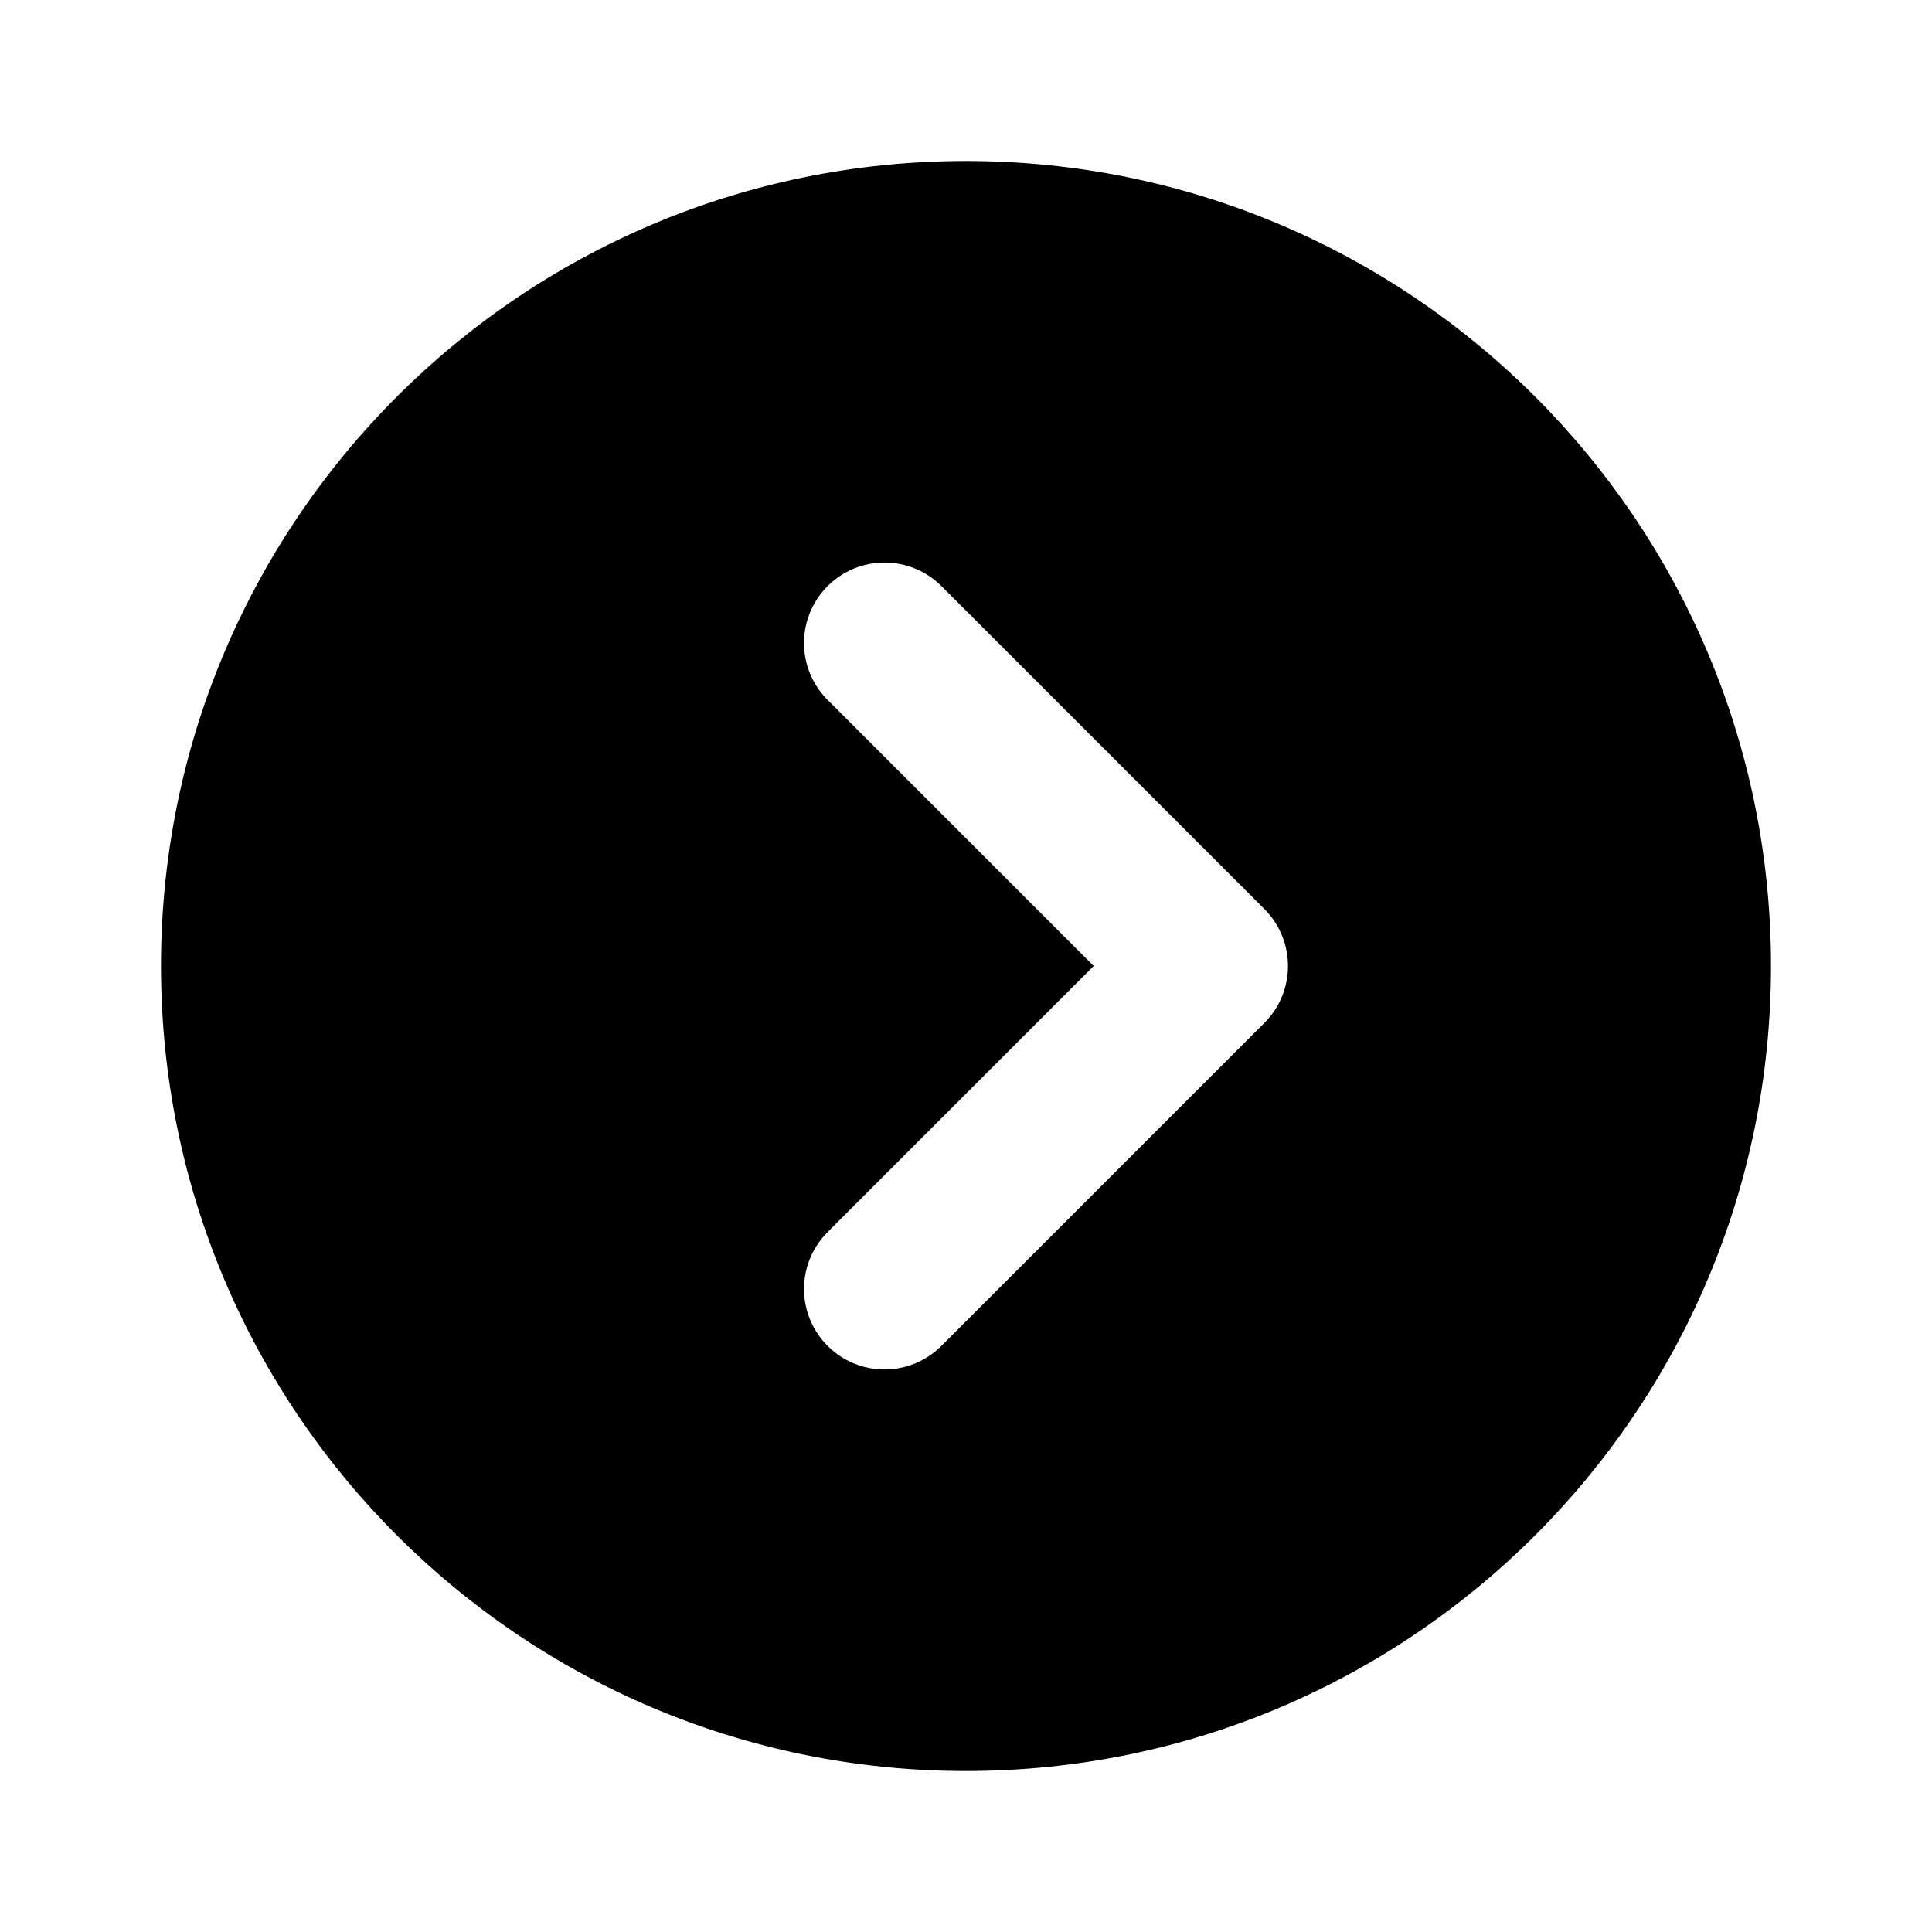
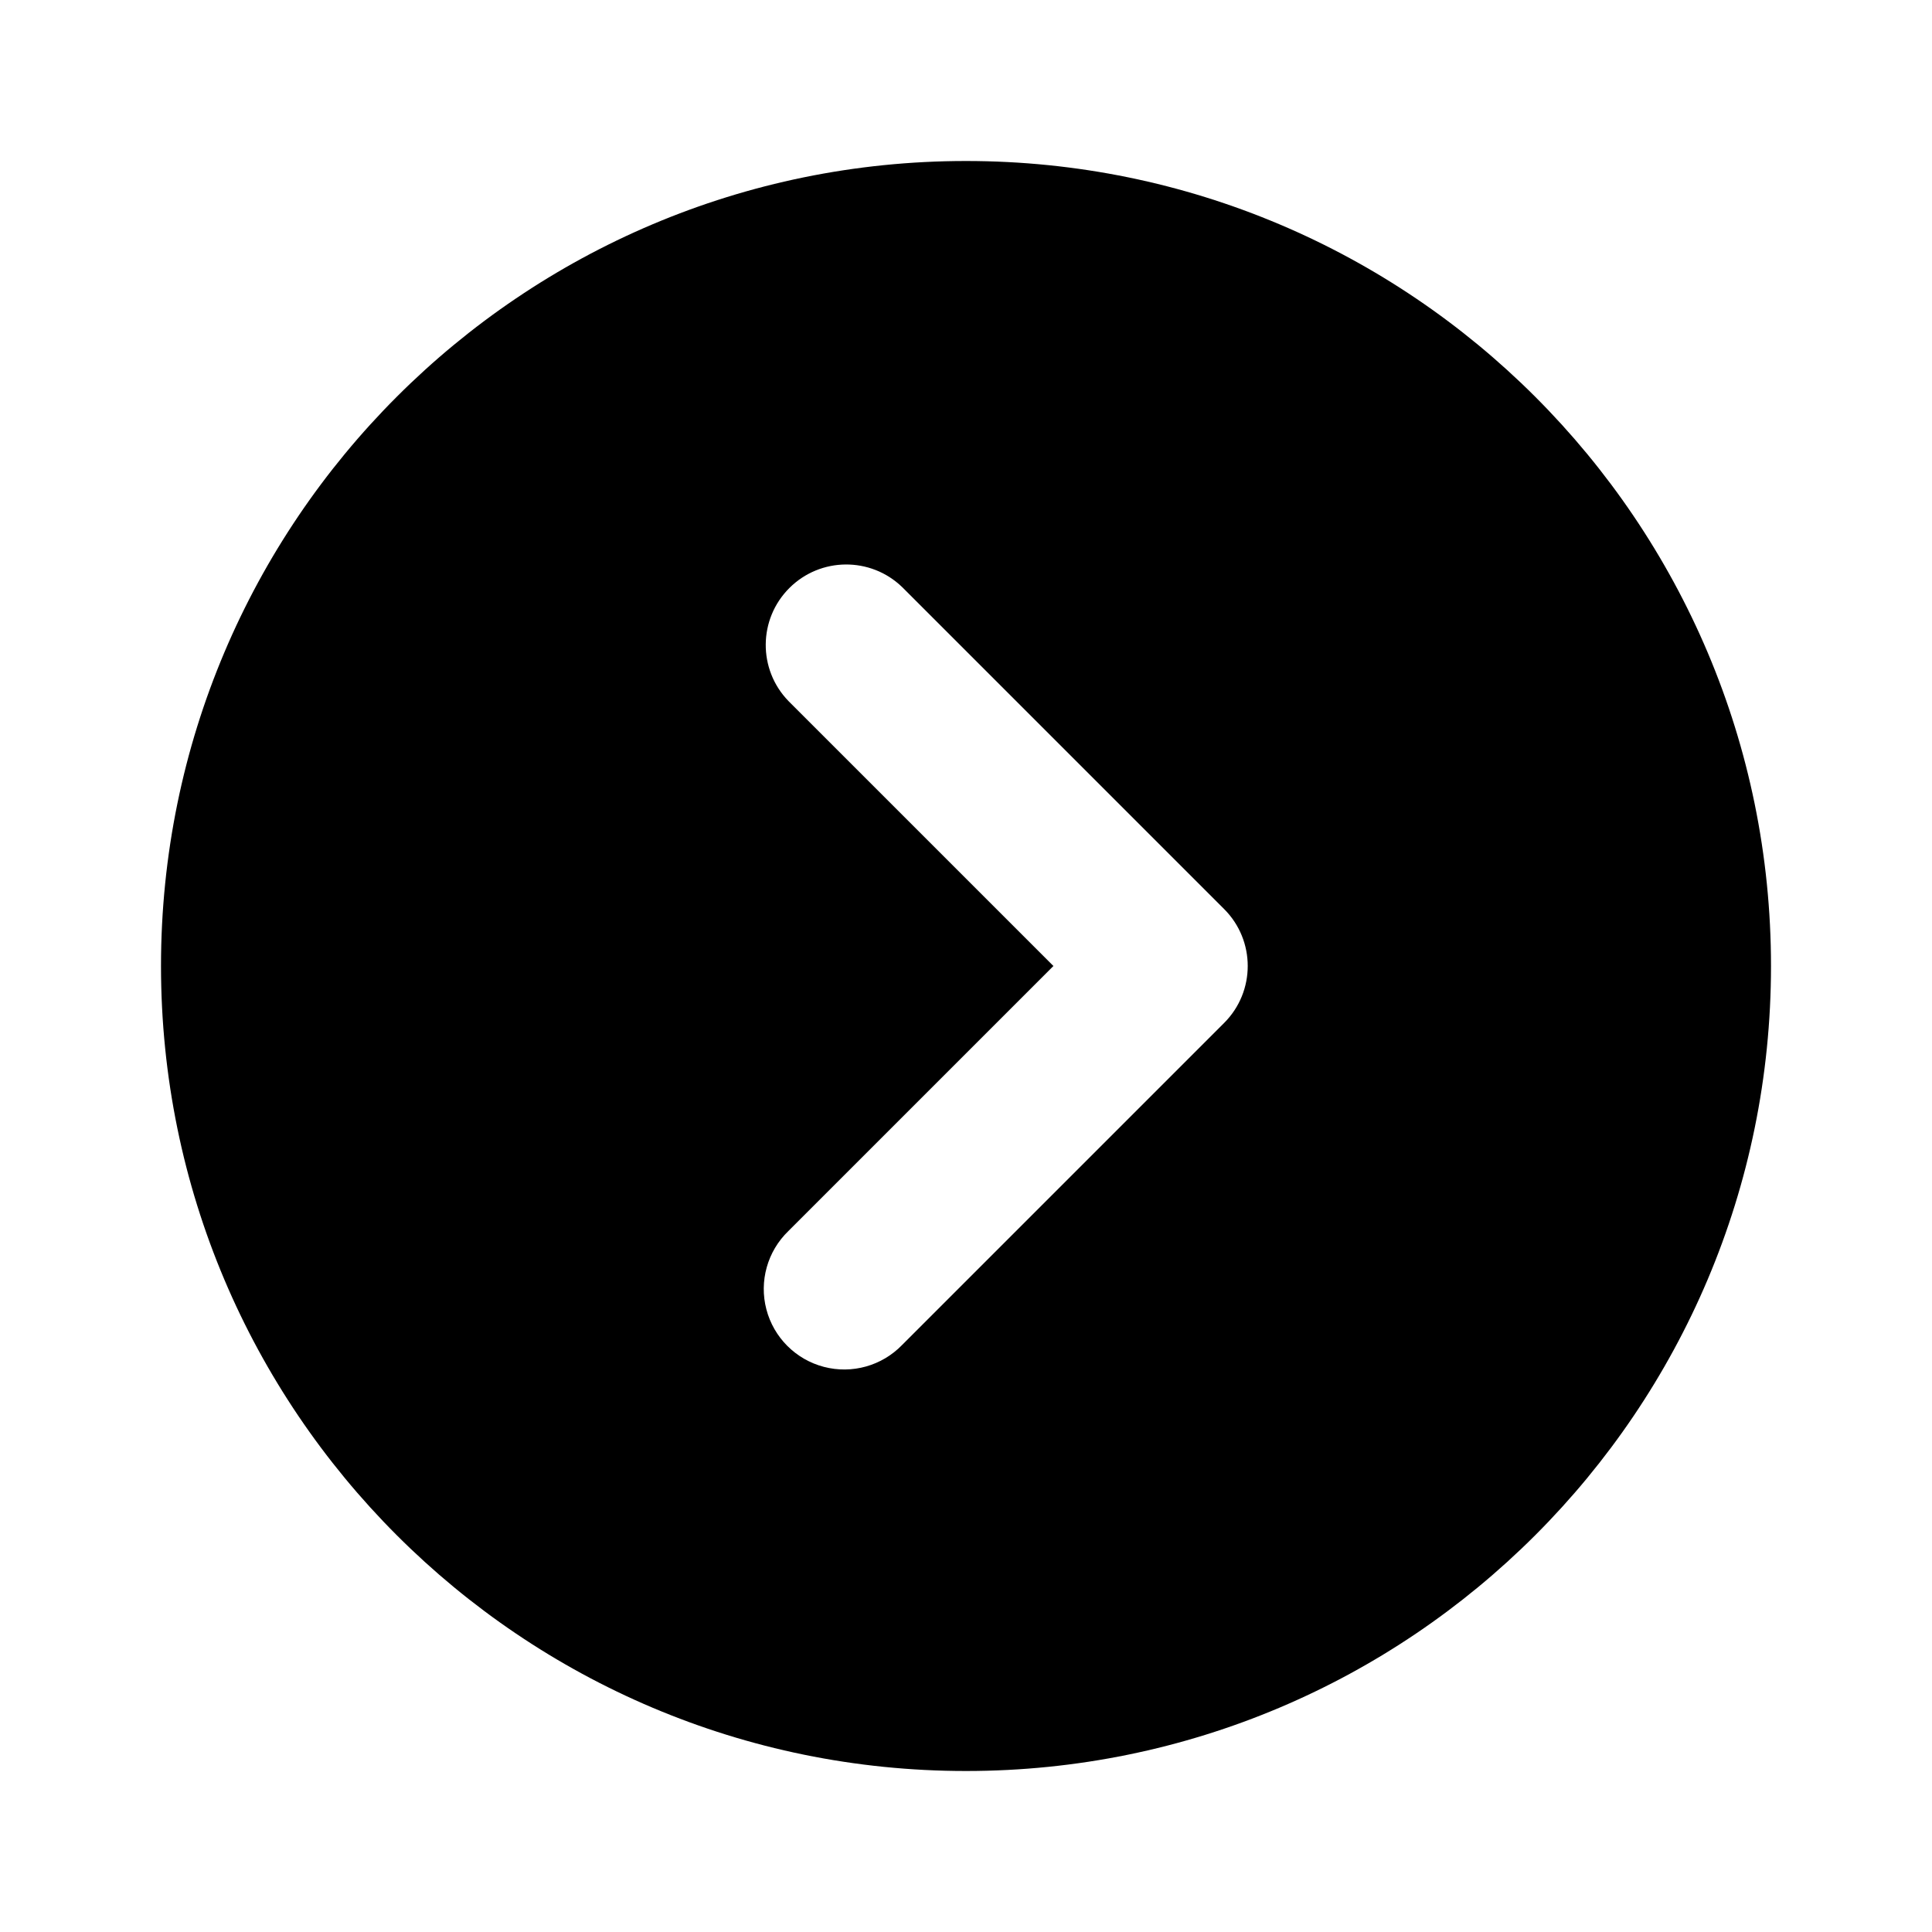
<svg xmlns="http://www.w3.org/2000/svg" width="24" height="24" fill="none">
-   <path fill="#000" fill-rule="evenodd" d="M22 12c0 5.523-4.477 10-10 10S2 17.523 2 12 6.477 2 12 2s10 4.477 10 10ZM11.707 7.293a1 1 0 1 0-1.414 1.414L13.586 12l-3.293 3.293a1 1 0 1 0 1.414 1.414l4-4a1 1 0 0 0 0-1.414l-4-4Z" clip-rule="evenodd" />
+   <path fill="#000" fill-rule="evenodd" d="M22 12c0 5.523-4.477 10-10 10S2 17.523 2 12 6.477 2 12 2s10 4.477 10 10ZM11.207 7.293a1 1 0 0 0-1.414 1.414L13.086 12l-3.293 3.293a1 1 0 1 0 1.414 1.414l4-4a1 1 0 0 0 0-1.414l-4-4Z" clip-rule="evenodd" />
</svg>
